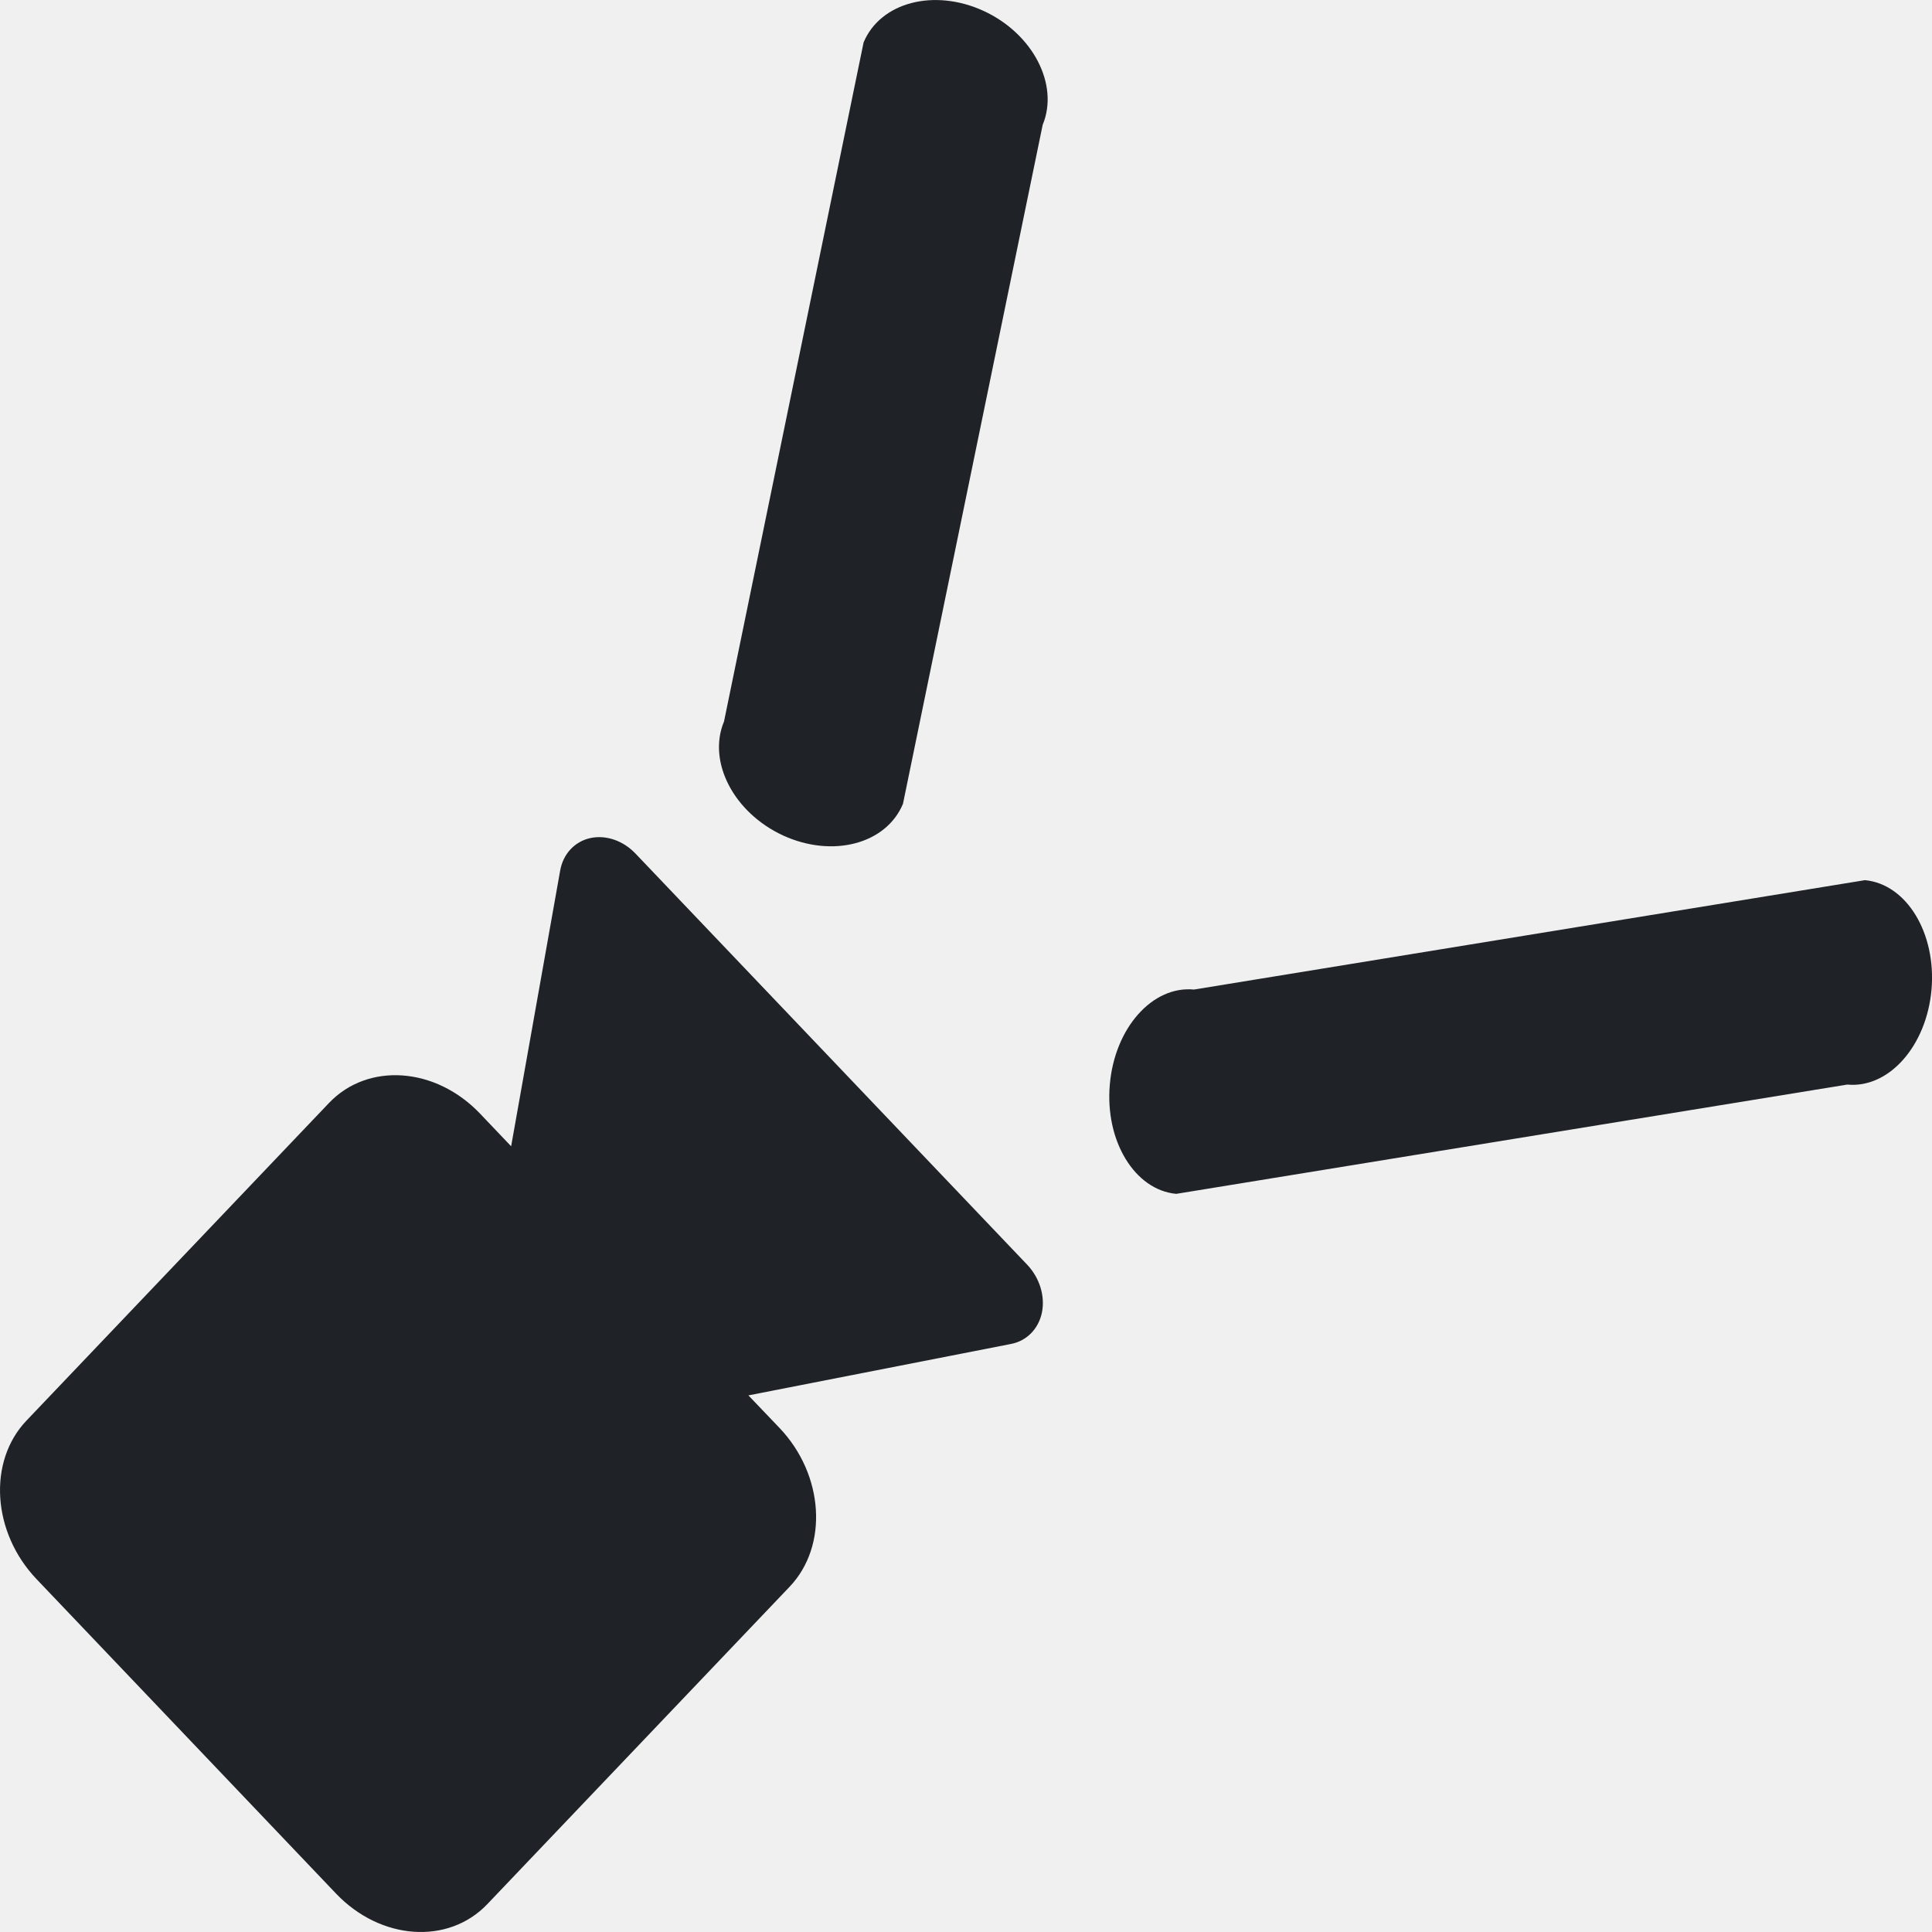
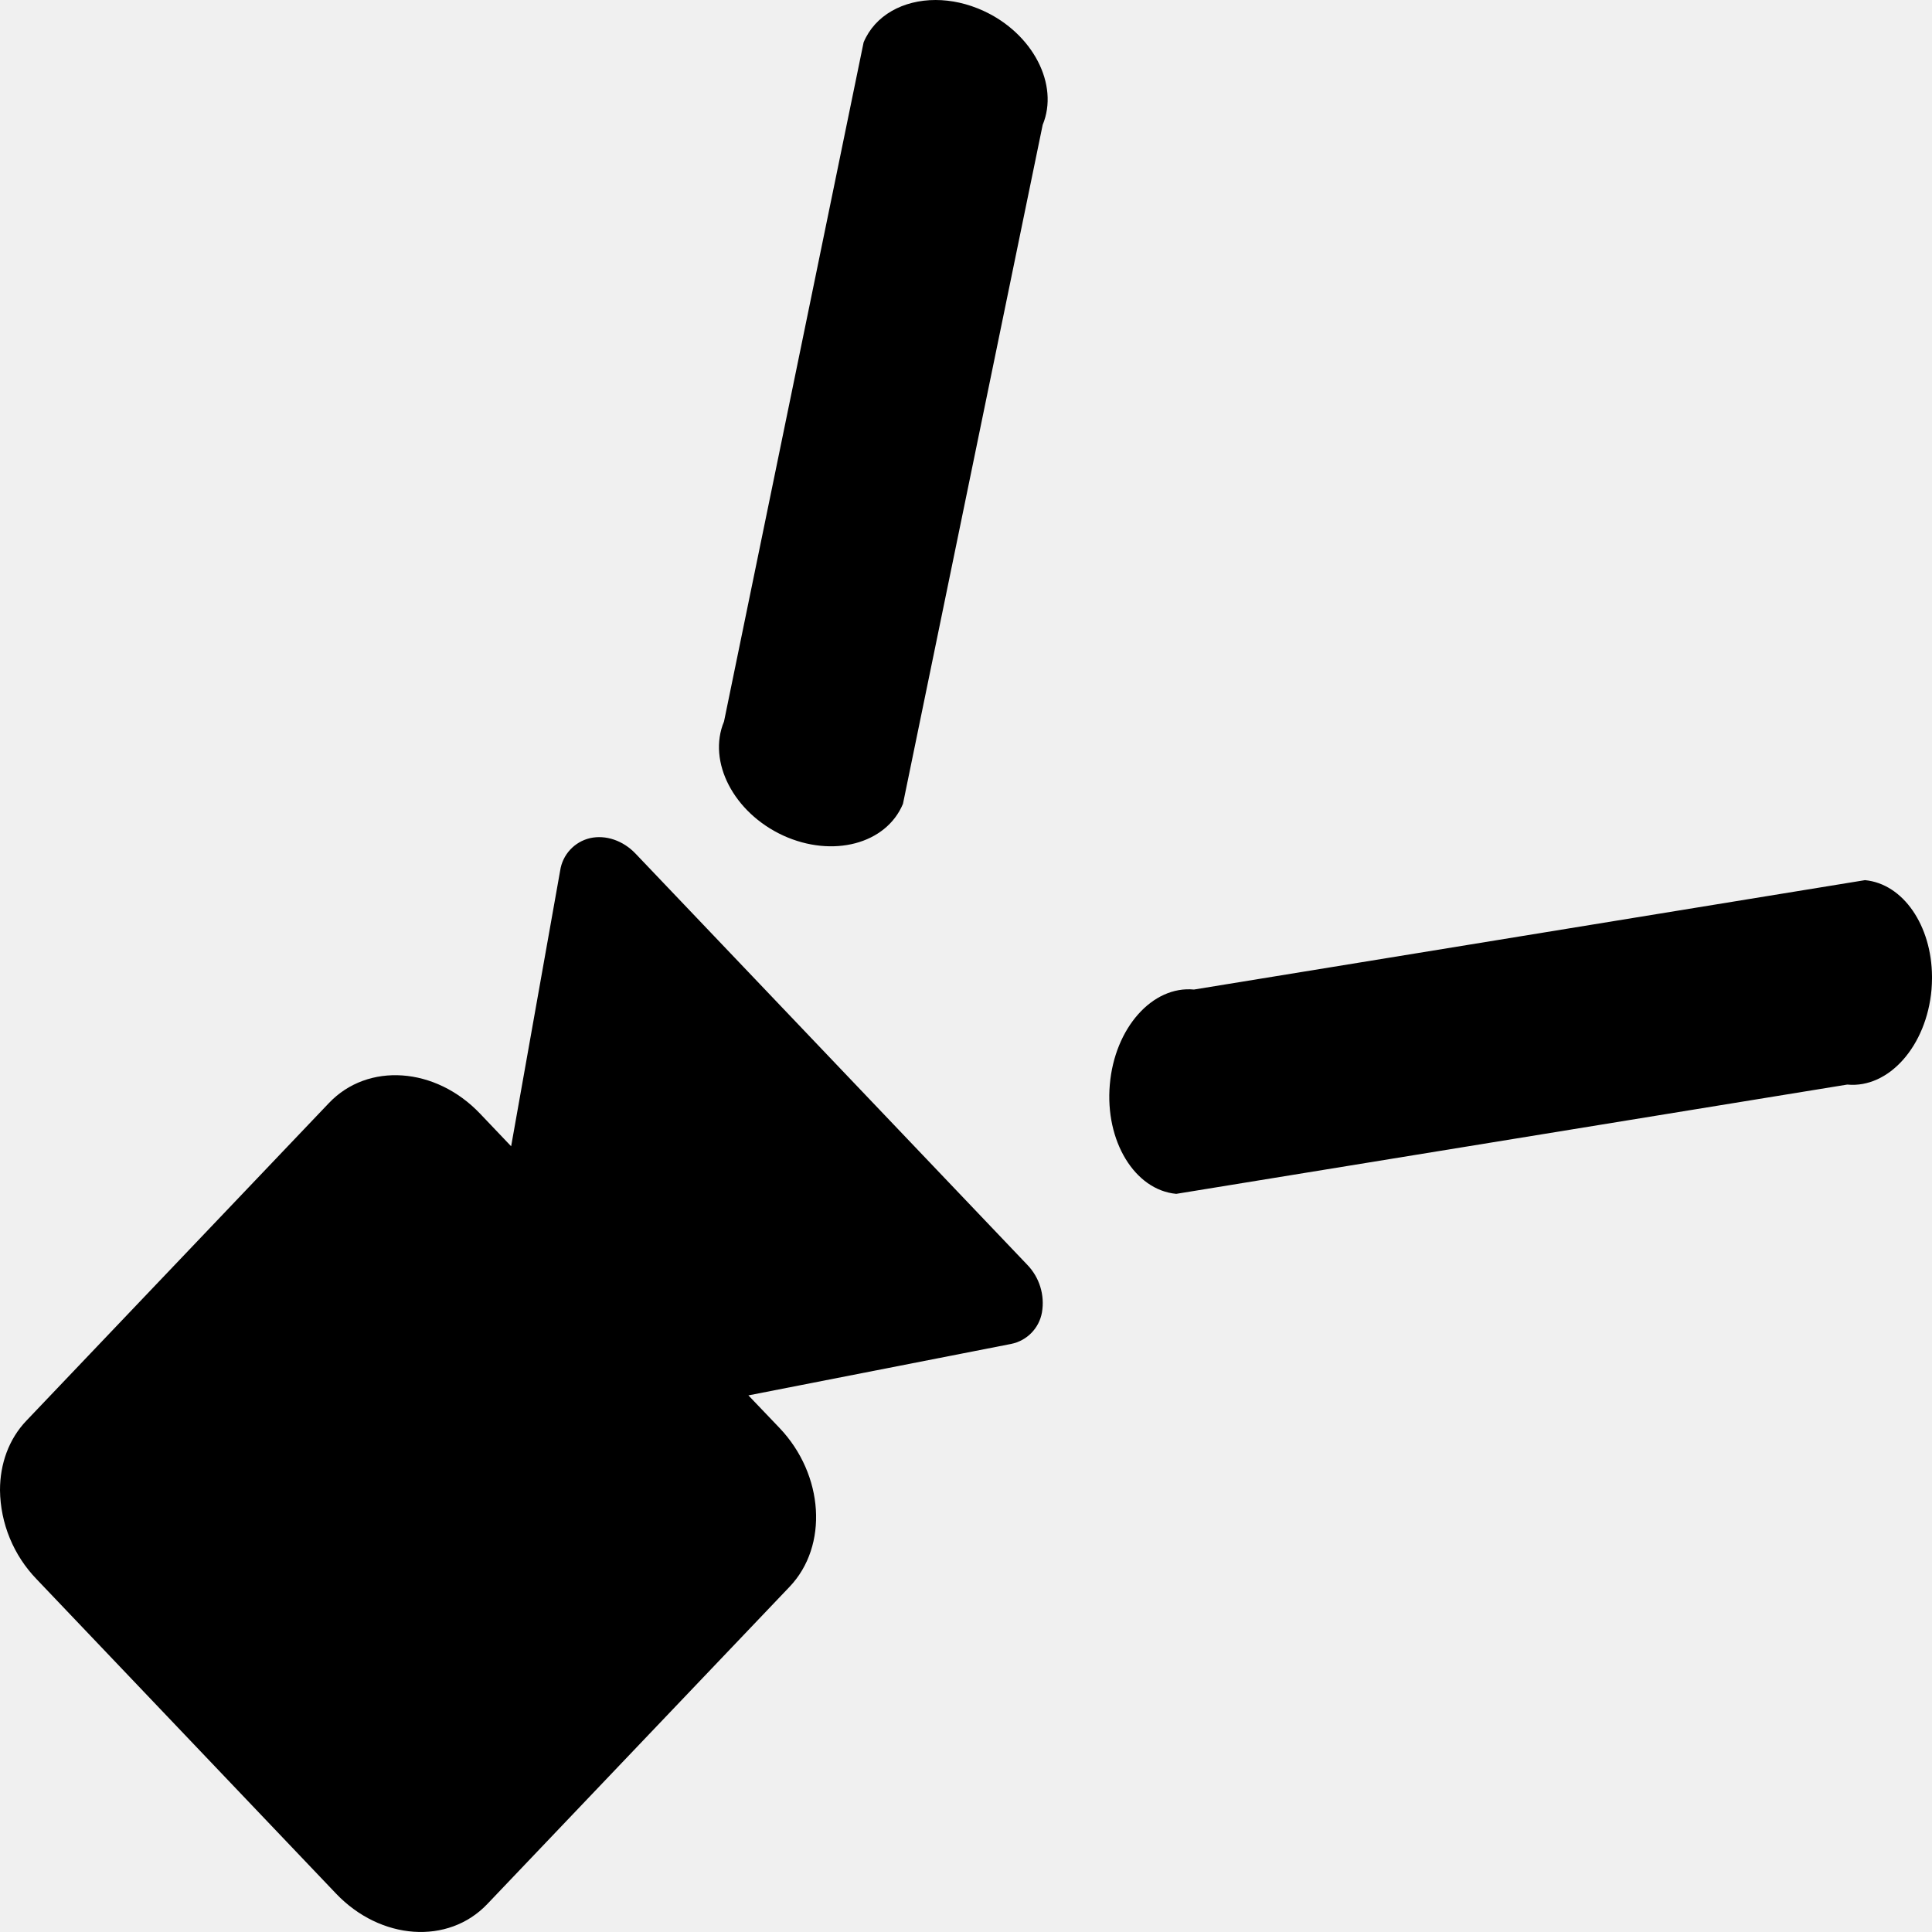
- <svg xmlns="http://www.w3.org/2000/svg" width="16" height="16" viewBox="0 0 16 16" fill="none">
-   <g clip-path="url(#clip0_253_6442)">
-     <path d="M7.152 0.351C7.291 0.019 7.735 -0.098 8.145 0.09C8.554 0.278 8.773 0.701 8.635 1.034L7.478 6.657C7.339 6.99 6.895 7.107 6.485 6.919C6.076 6.73 5.857 6.308 5.996 5.975L7.152 0.351Z" fill="#1F2328" />
-     <path d="M5.263 7.069C5.16 6.961 5.017 6.912 4.887 6.941C4.758 6.97 4.663 7.073 4.639 7.21L4.233 9.493L3.976 9.223C3.607 8.835 3.046 8.796 2.724 9.135L0.22 11.764C-0.103 12.102 -0.066 12.691 0.303 13.078L2.783 15.682C3.152 16.069 3.712 16.108 4.035 15.77L6.539 13.141C6.862 12.802 6.824 12.213 6.456 11.826L6.198 11.556L8.373 11.13C8.503 11.105 8.601 11.005 8.629 10.869C8.656 10.733 8.61 10.583 8.507 10.474L5.263 7.069Z" fill="#1F2328" />
-     <path d="M15.996 8.195C16.036 7.728 15.79 7.322 15.445 7.289L9.888 8.195C9.543 8.162 9.231 8.514 9.191 8.982C9.15 9.449 9.397 9.855 9.741 9.887L15.298 8.982C15.643 9.015 15.955 8.662 15.996 8.195Z" fill="#1F2328" />
-   </g>
-   <defs>
-     <clipPath id="clip0_253_6442">
-       <rect width="16" height="16" fill="white" />
-     </clipPath>
-   </defs>
+ <svg xmlns="http://www.w3.org/2000/svg" width="16" height="16" viewBox="0 0 16 16">
+   <path d="M7.152.351C7.246.126 7.48 0 7.748 0c.128 0 .264.029.397.09.409.188.628.611.49.944L7.478 6.657c-.139.333-.583.45-.993.262-.409-.189-.628-.611-.489-.944ZM5.263 7.069l3.244 3.405a.456.456 0 0 1 .122.395.324.324 0 0 1-.256.261l-2.175.426.258.27c.368.387.406.976.083 1.315l-2.504 2.628c-.323.339-.883.3-1.252-.087l-2.48-2.604A1.08 1.08 0 0 1 0 12.341v-.001c0-.215.072-.422.22-.576l2.504-2.629c.322-.339.883-.3 1.252.088l.257.27.406-2.283a.325.325 0 0 1 .248-.269c.13-.029.273.02.376.128Zm10.733 1.126c-.041.467-.353.82-.698.787l-5.557.905c-.344-.032-.591-.438-.55-.905.04-.468.352-.82.697-.787l5.557-.906c.317.03.552.377.555.797v.018c0 .03-.002.06-.004.091Z" />
</svg>
